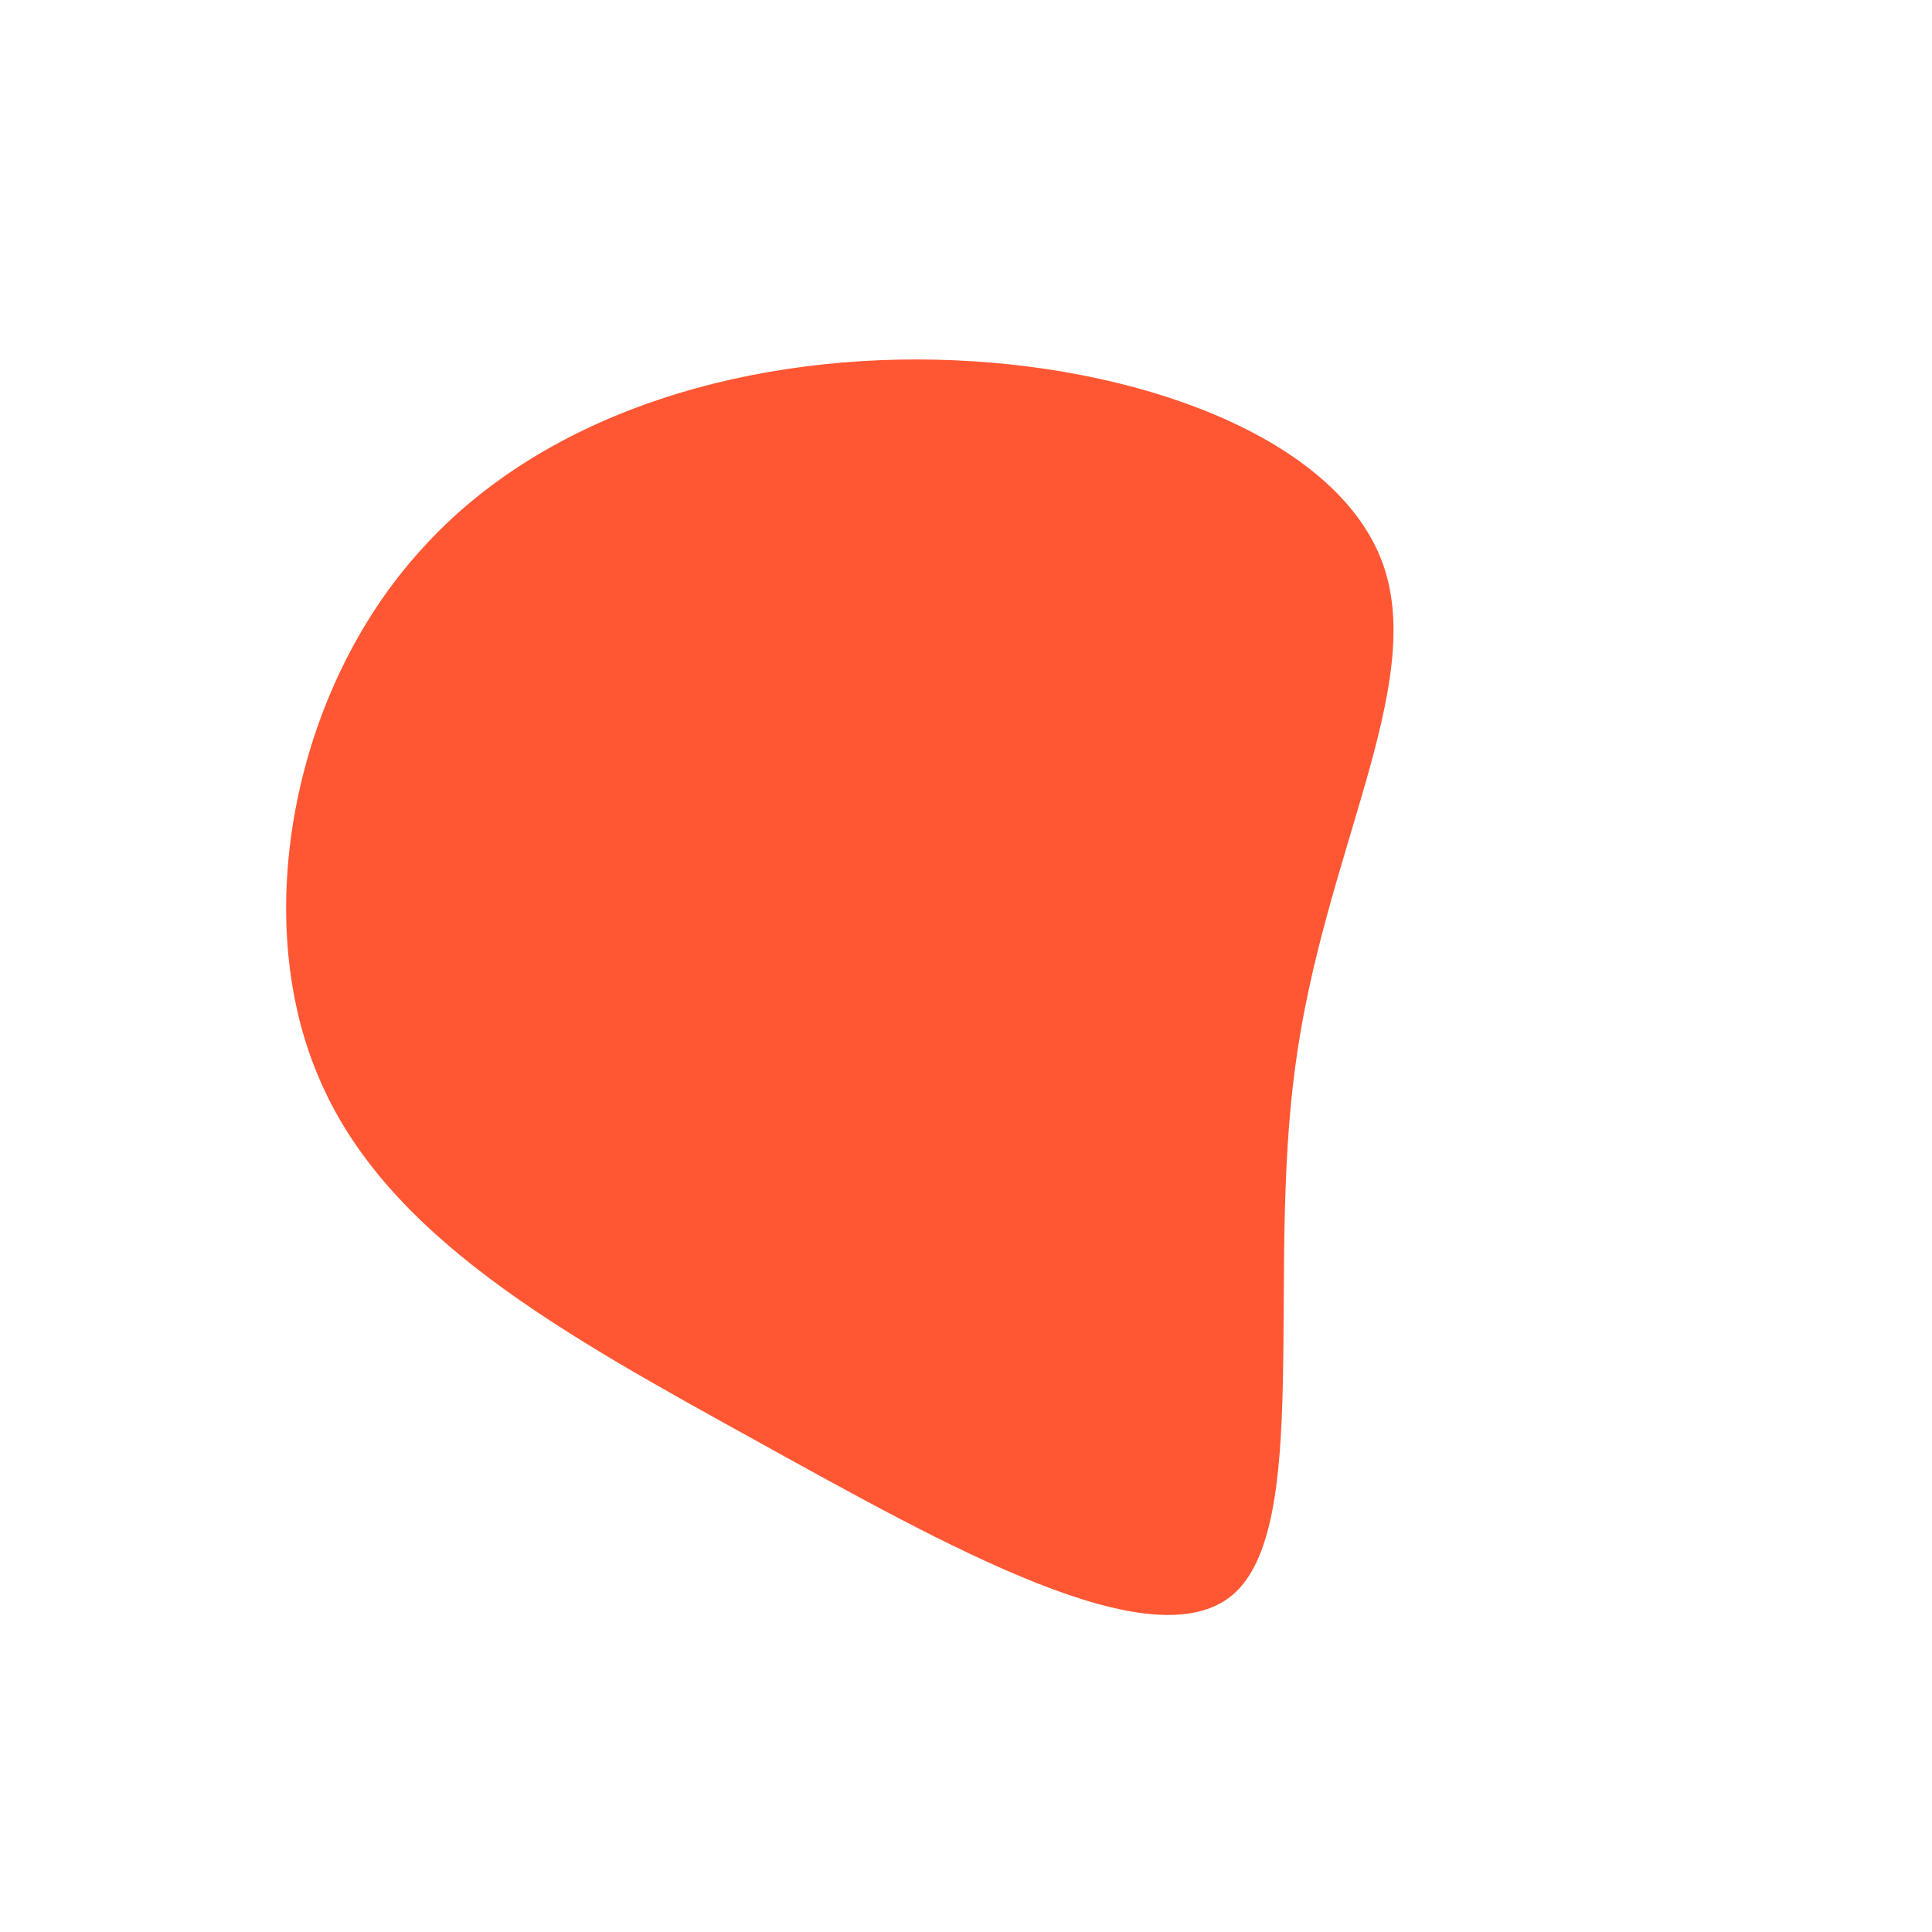
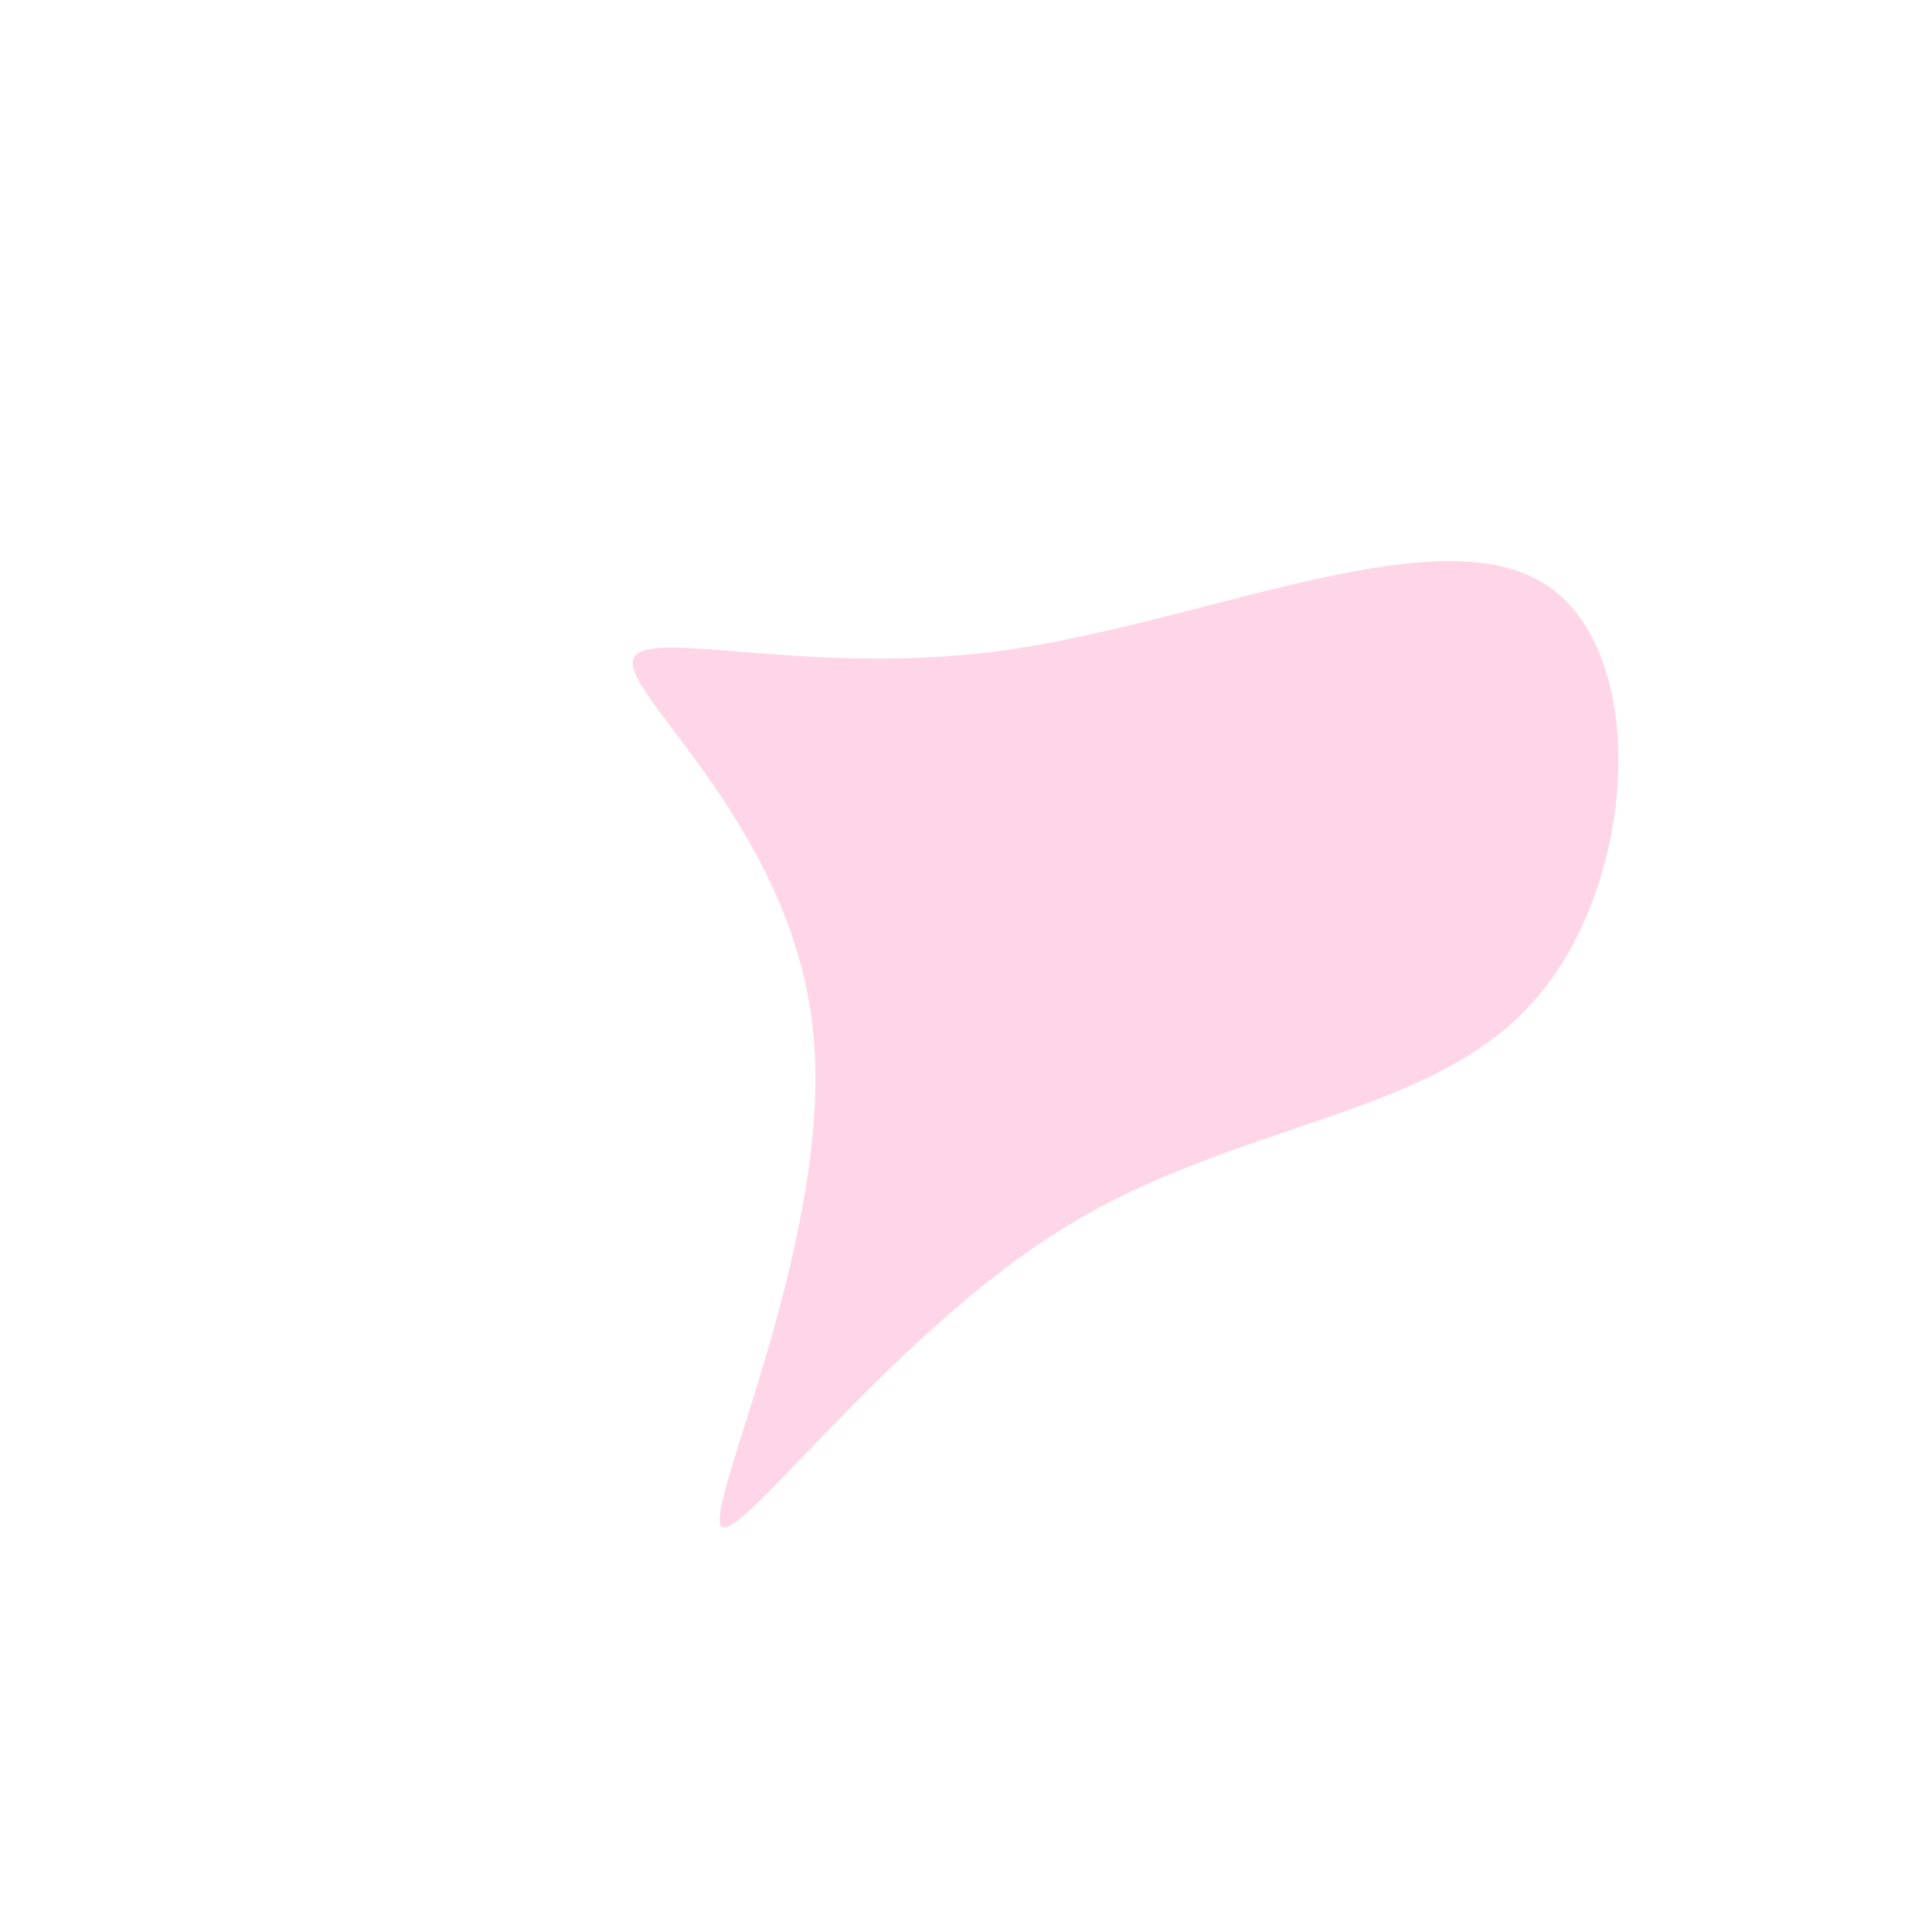
<svg xmlns="http://www.w3.org/2000/svg" viewBox="0 0 200 200">
-   <path fill="#FF5733" d="M43.2,-41.5C47.6,-28.9,37,-11.5,34.1,10.3C31.1,32.1,35.8,58.1,27.6,65.1C19.3,72.1,-1.9,60.1,-21.8,49.1C-41.7,38.1,-60.2,28,-67.1,11.3C-74.1,-5.3,-69.6,-28.6,-56.4,-43.1C-43.3,-57.7,-21.7,-63.6,-1.1,-62.7C19.4,-61.8,38.8,-54.1,43.2,-41.5Z" transform="translate(100 100)" />
+   <path fill="#FFD6E8" d="M59.5,-39.8C70.9,-33.2,69.7,-8.8,58.9,3.5C48.2,15.8,28,16,10,27.2C-8.1,38.4,-24,60.6,-25.4,57.9C-26.8,55.2,-13.8,27.7,-15.8,7.1C-17.7,-13.6,-34.7,-27.4,-34.5,-31.4C-34.4,-35.5,-17.2,-29.9,3.4,-32.6C24.1,-35.4,48.1,-46.5,59.5,-39.8Z" transform="translate(100 100)" />
</svg>
